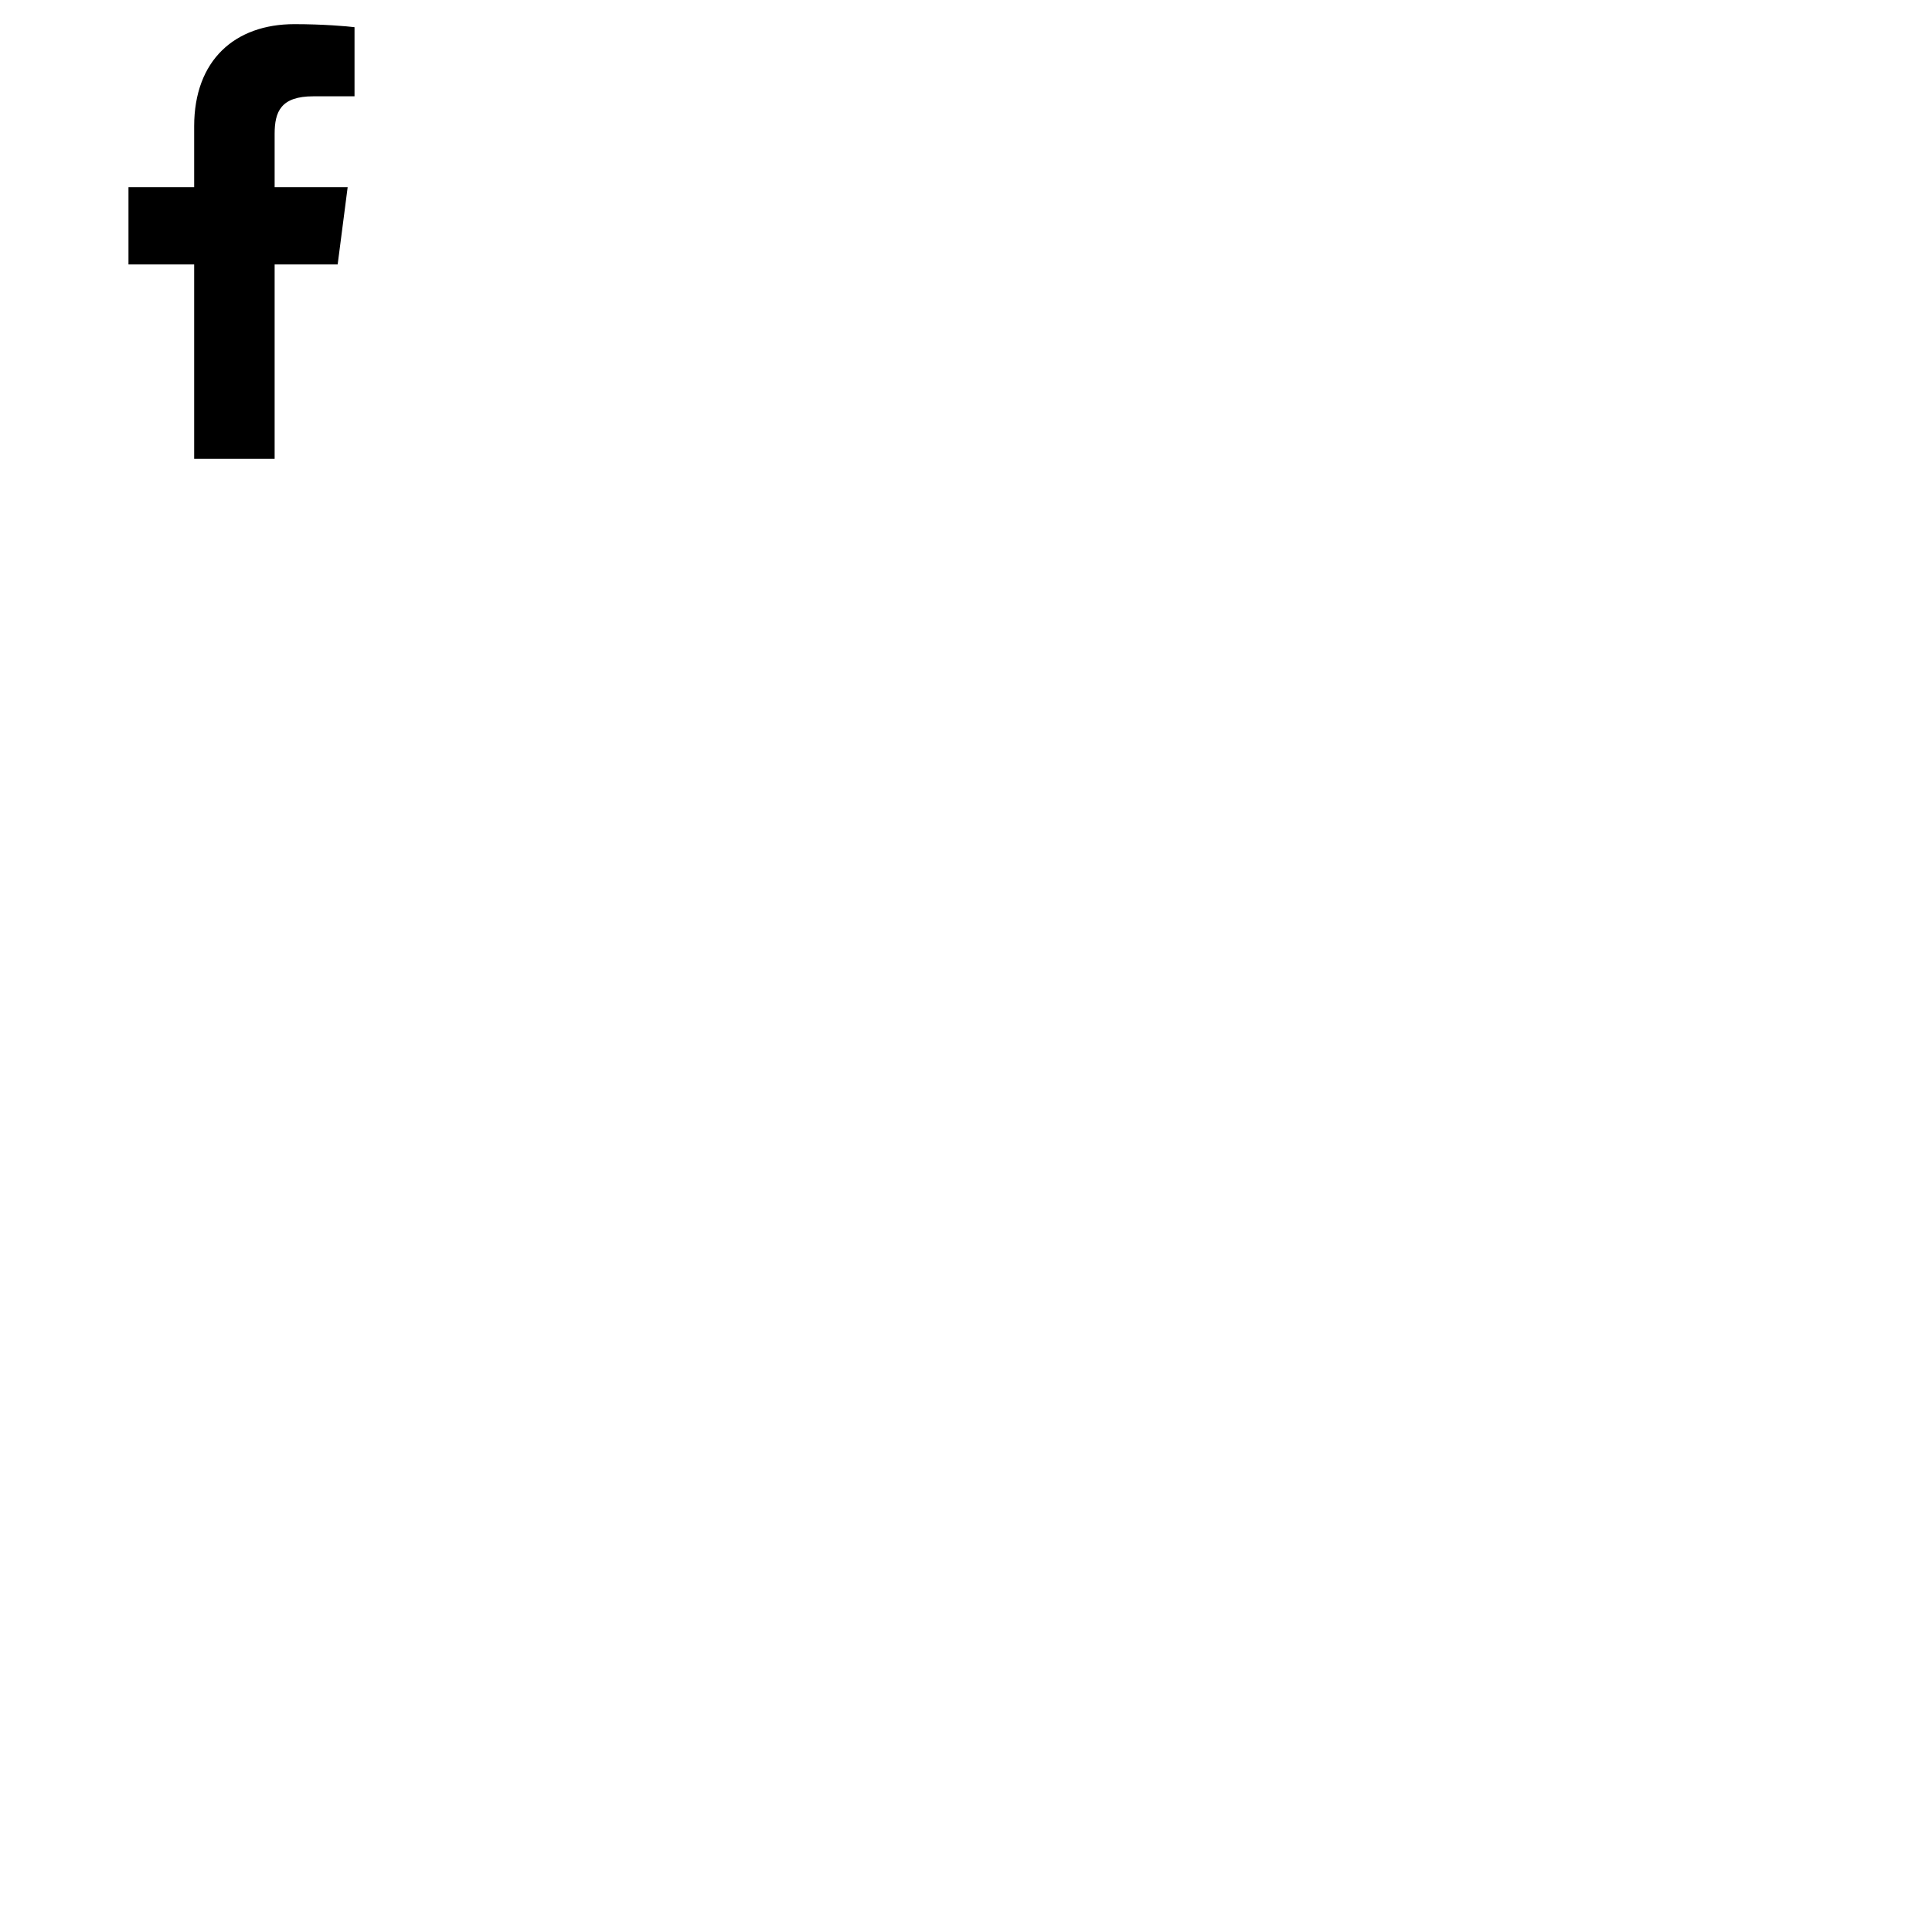
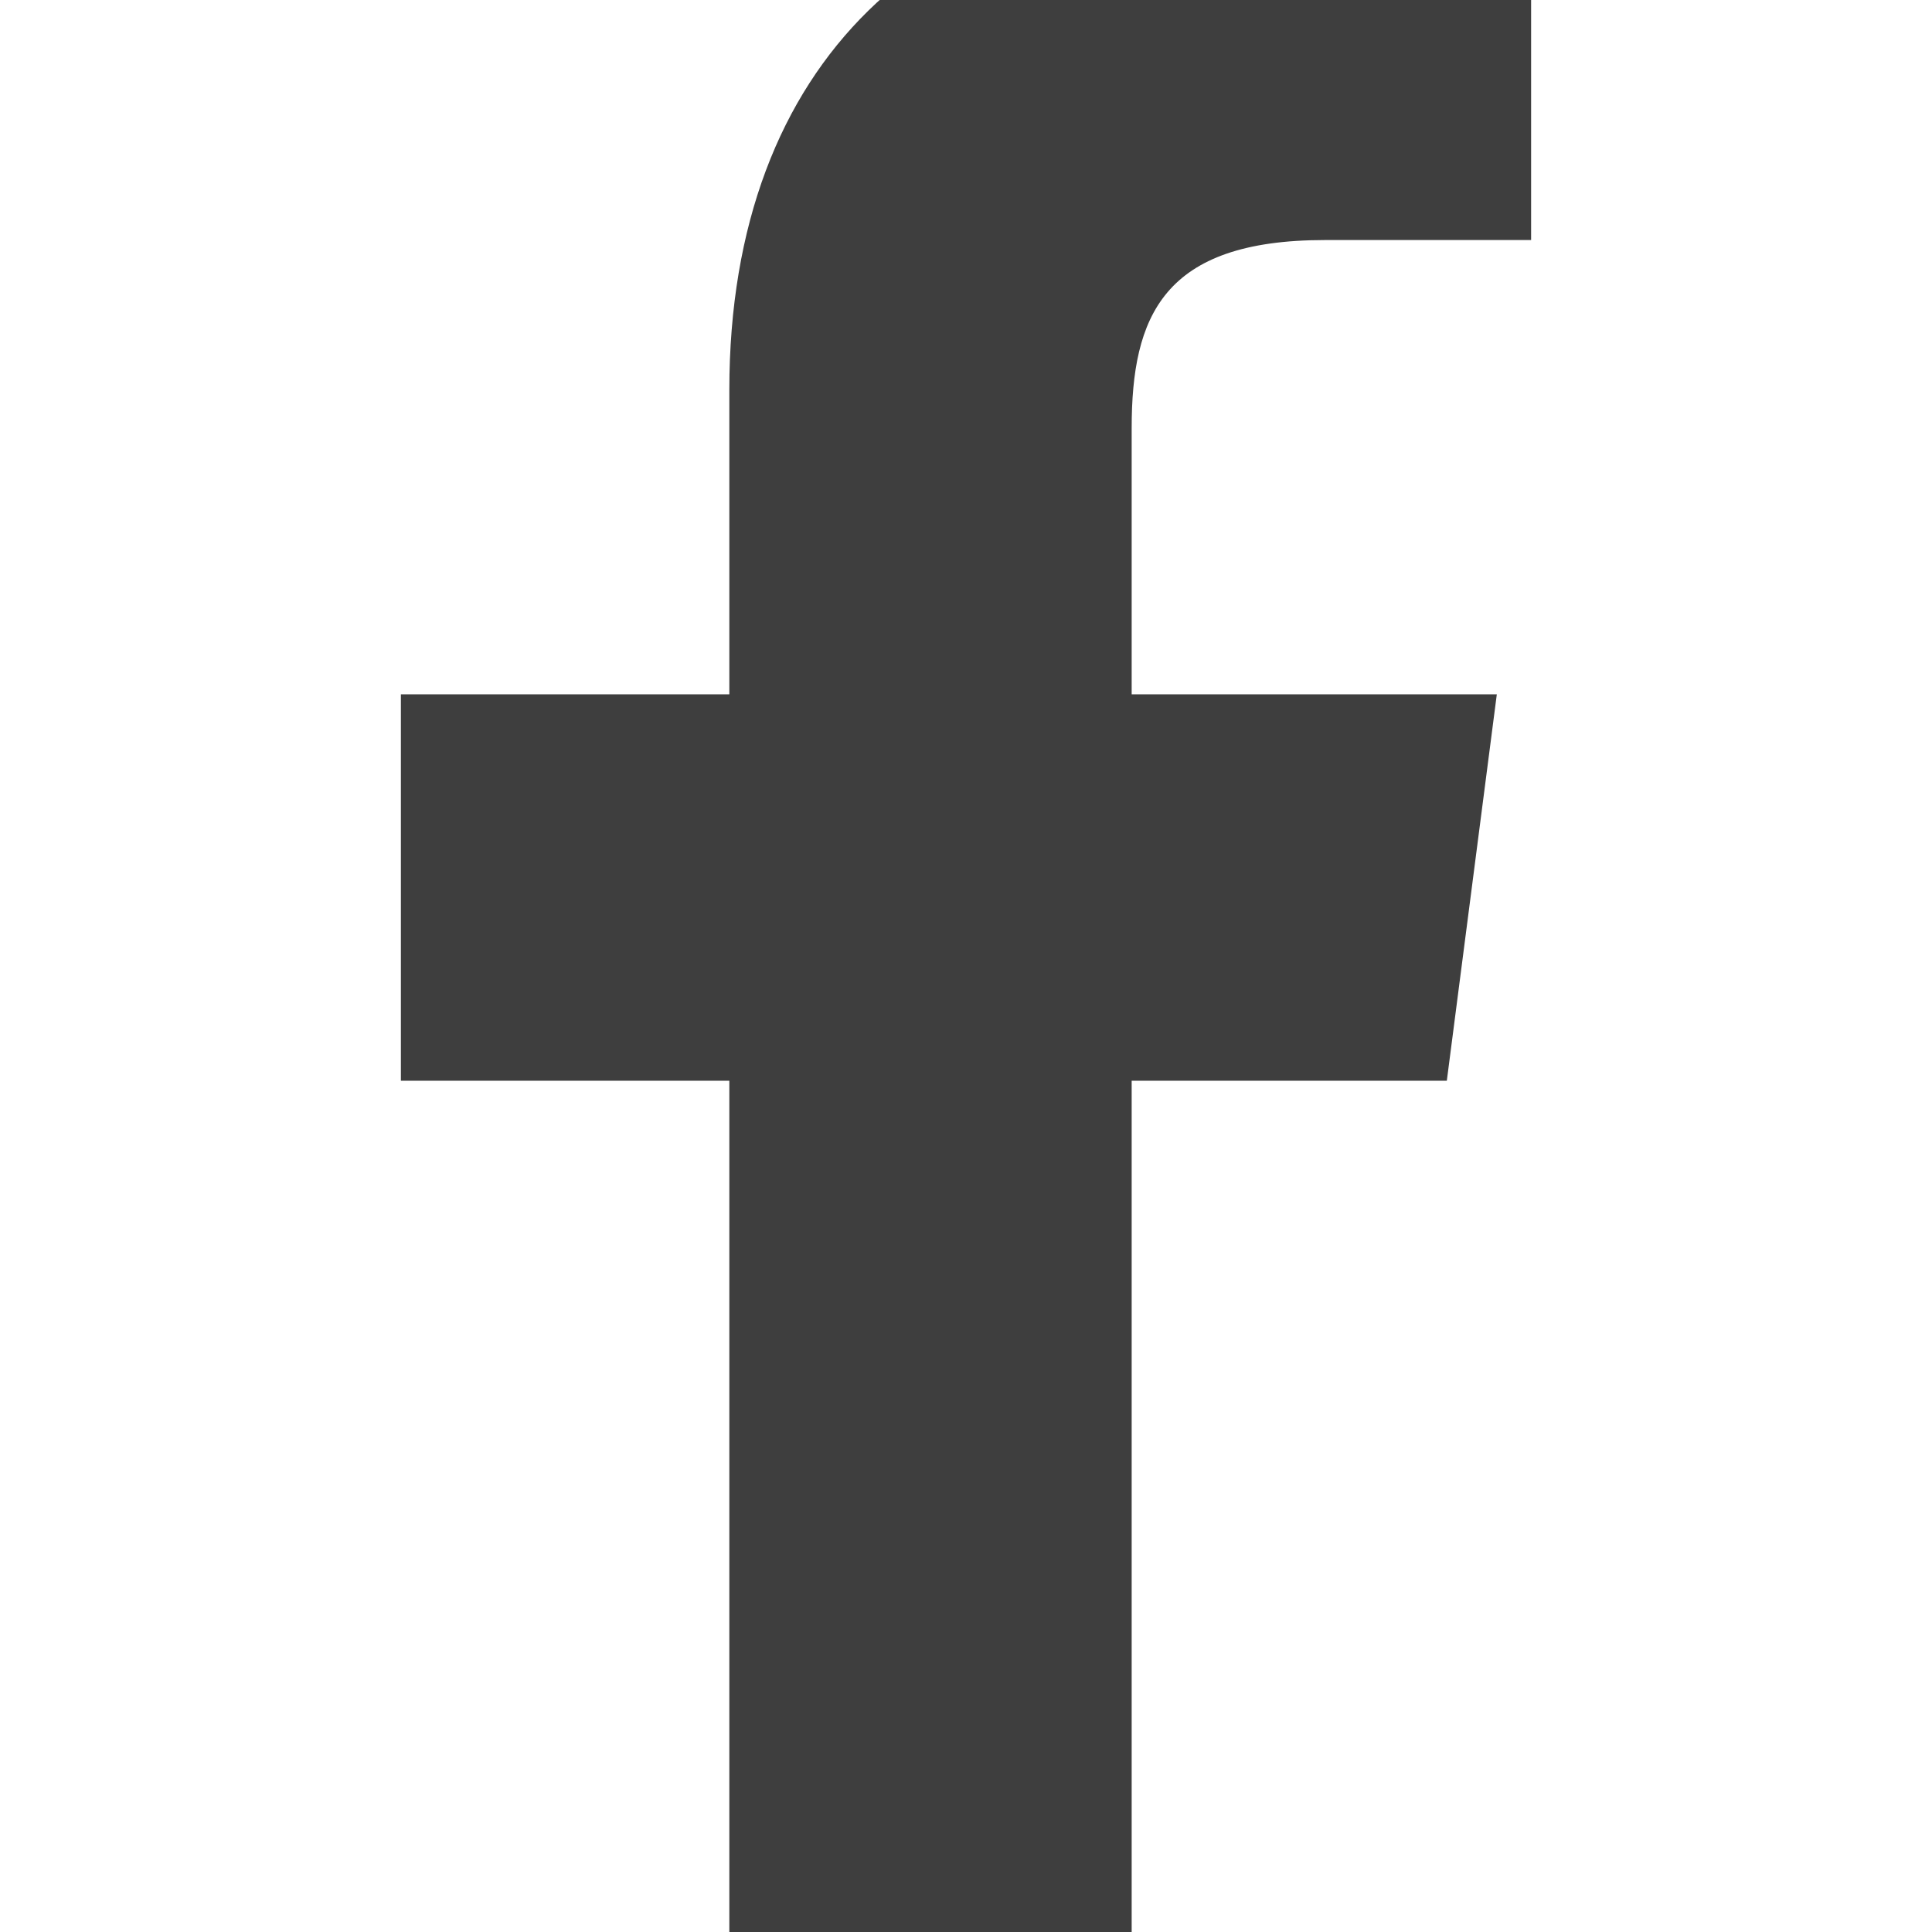
- <svg xmlns="http://www.w3.org/2000/svg" class="svg" width="40" height="40">
-   <path d="M4.02 9.5V5.475H2.66V3.875H4.02V2.615C4.02 1.245 4.864 0.5 6.096 0.5C6.686 0.5 7.193 0.544 7.34 0.563V1.994H6.486C5.815 1.994 5.686 2.311 5.686 2.773V3.875H7.198L6.991 5.475H5.686V9.5" fill="black" stroke-width="10" />
+ <svg xmlns="http://www.w3.org/2000/svg" class="svg" viewBox="1 1 8 8" width="12" height="12">
+   <path d="M4.02 9.5V5.475H2.66V3.875H4.02V2.615C4.02 1.245 4.864 0.5 6.096 0.5C6.686 0.5 7.193 0.544 7.34 0.563V1.994H6.486C5.815 1.994 5.686 2.311 5.686 2.773V3.875H7.198L6.991 5.475H5.686V9.5" fill="#3E3E3E" stroke-width="10" />
</svg>
